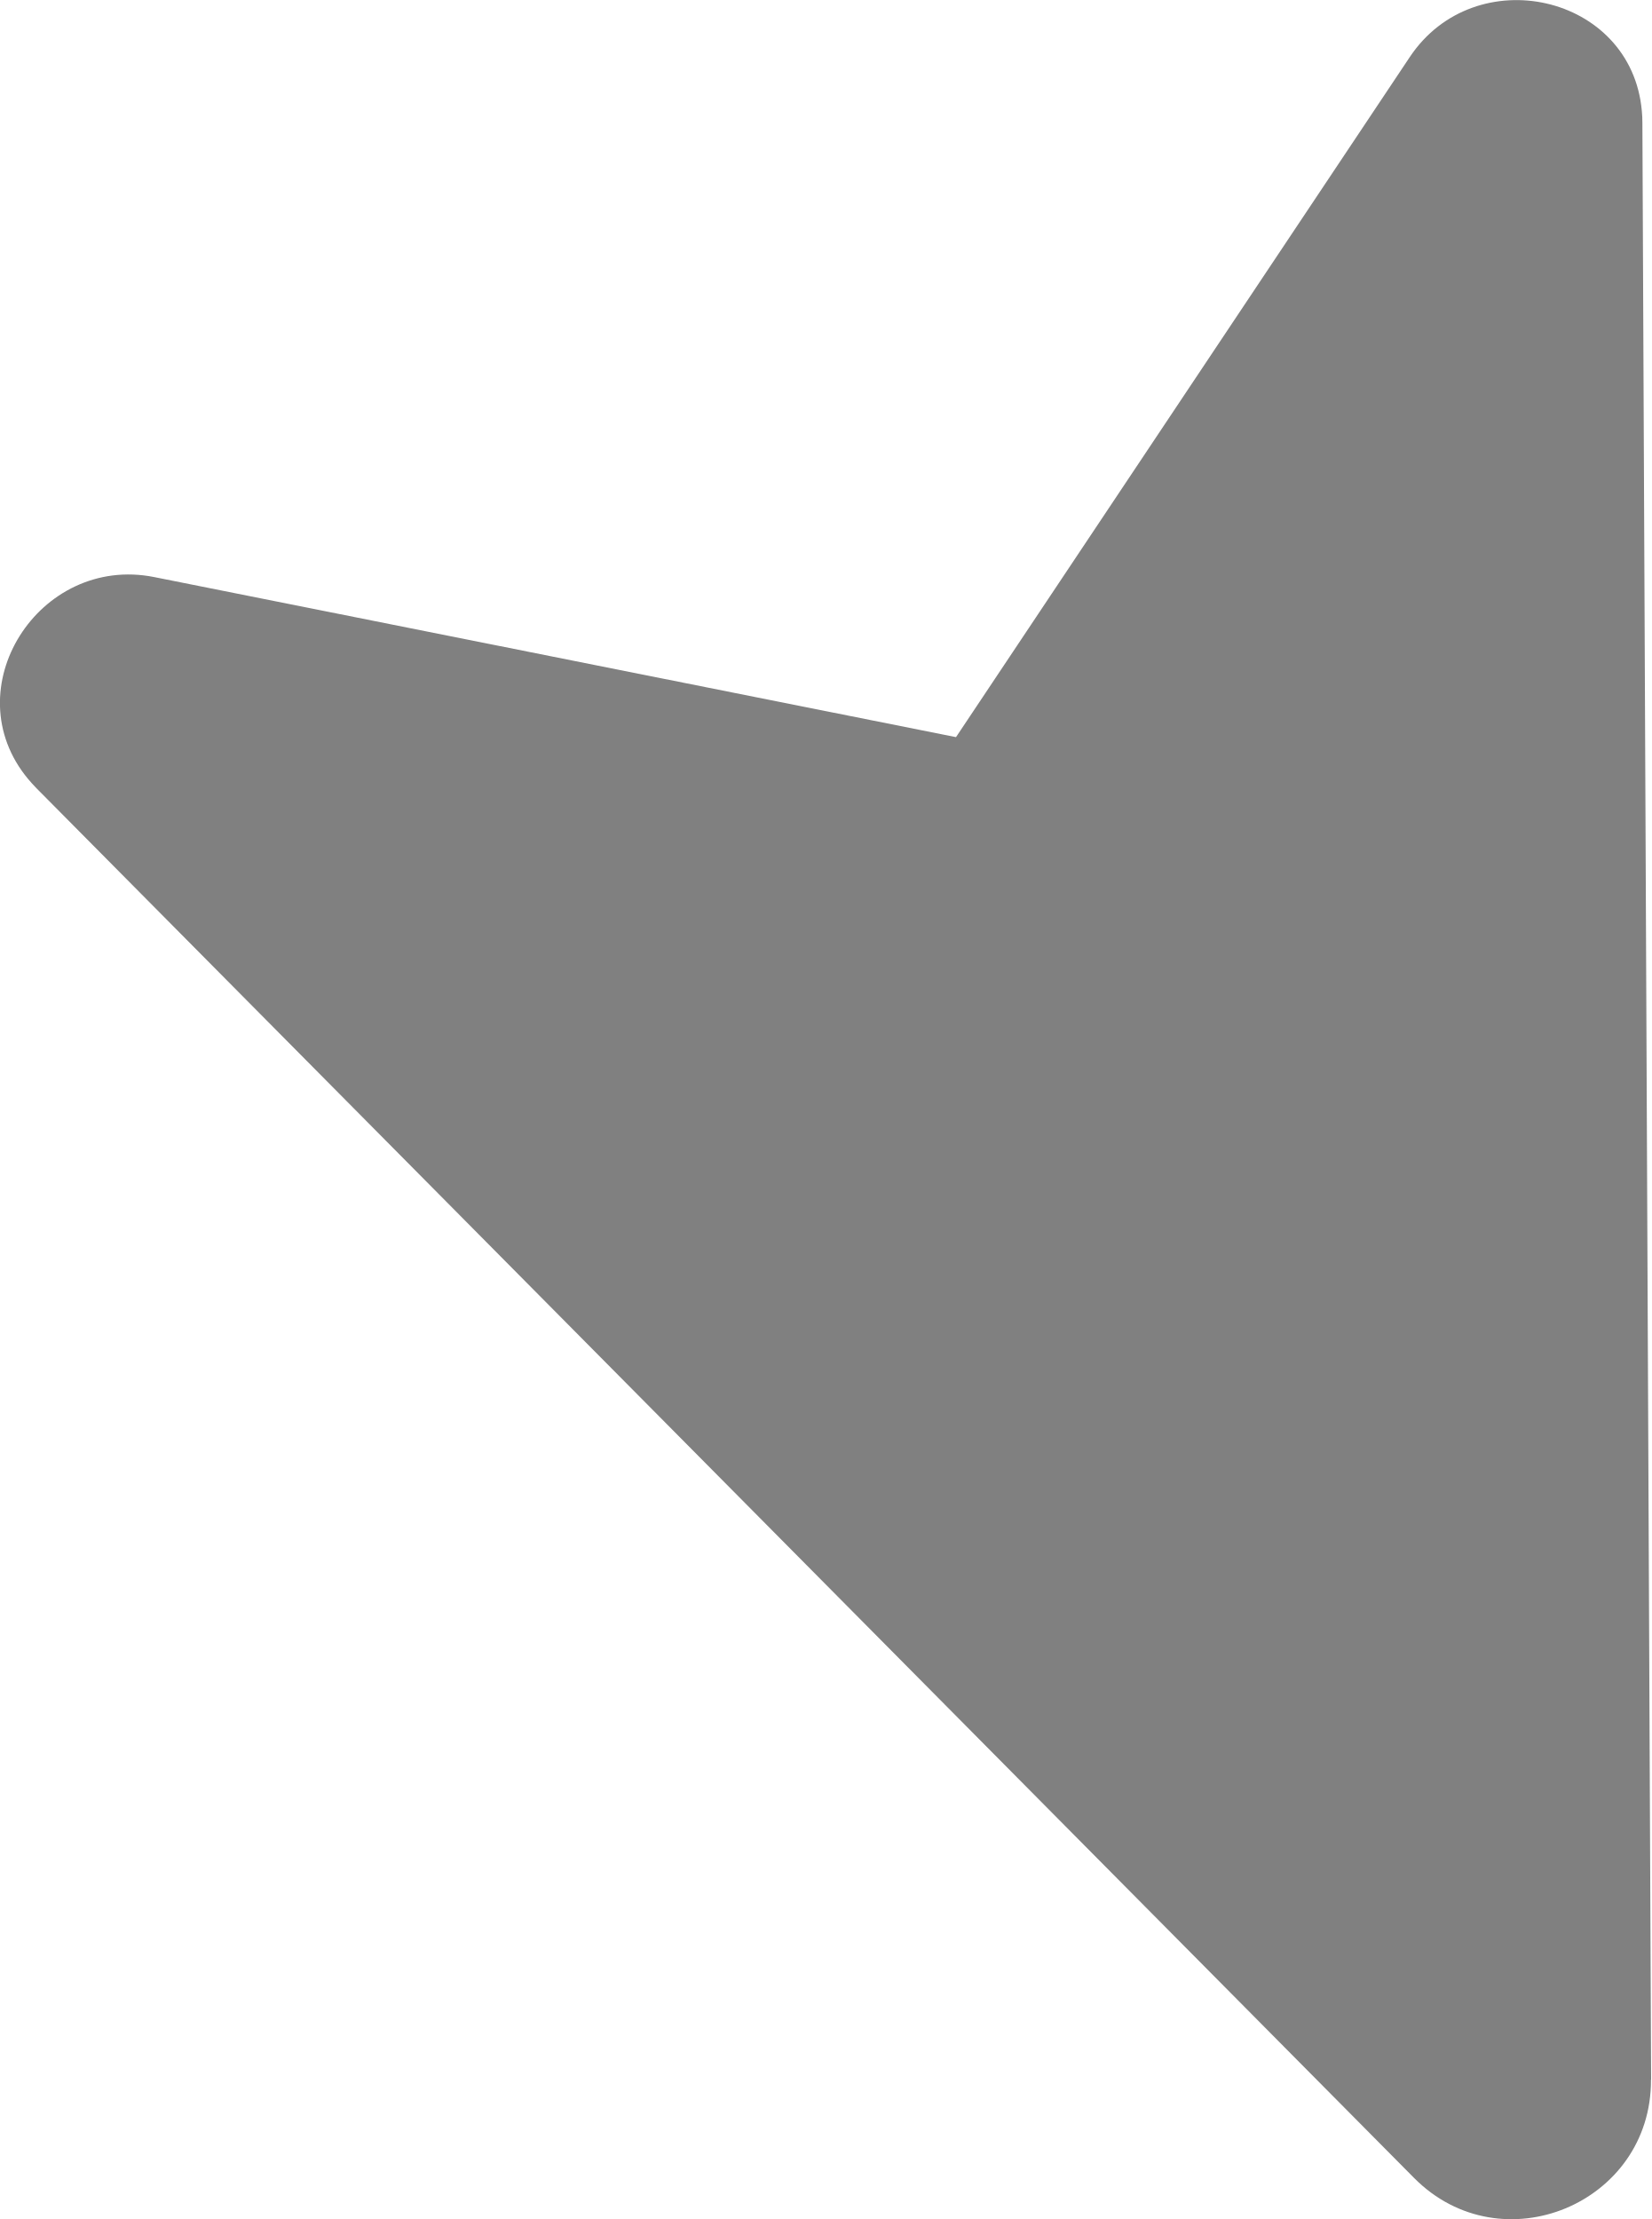
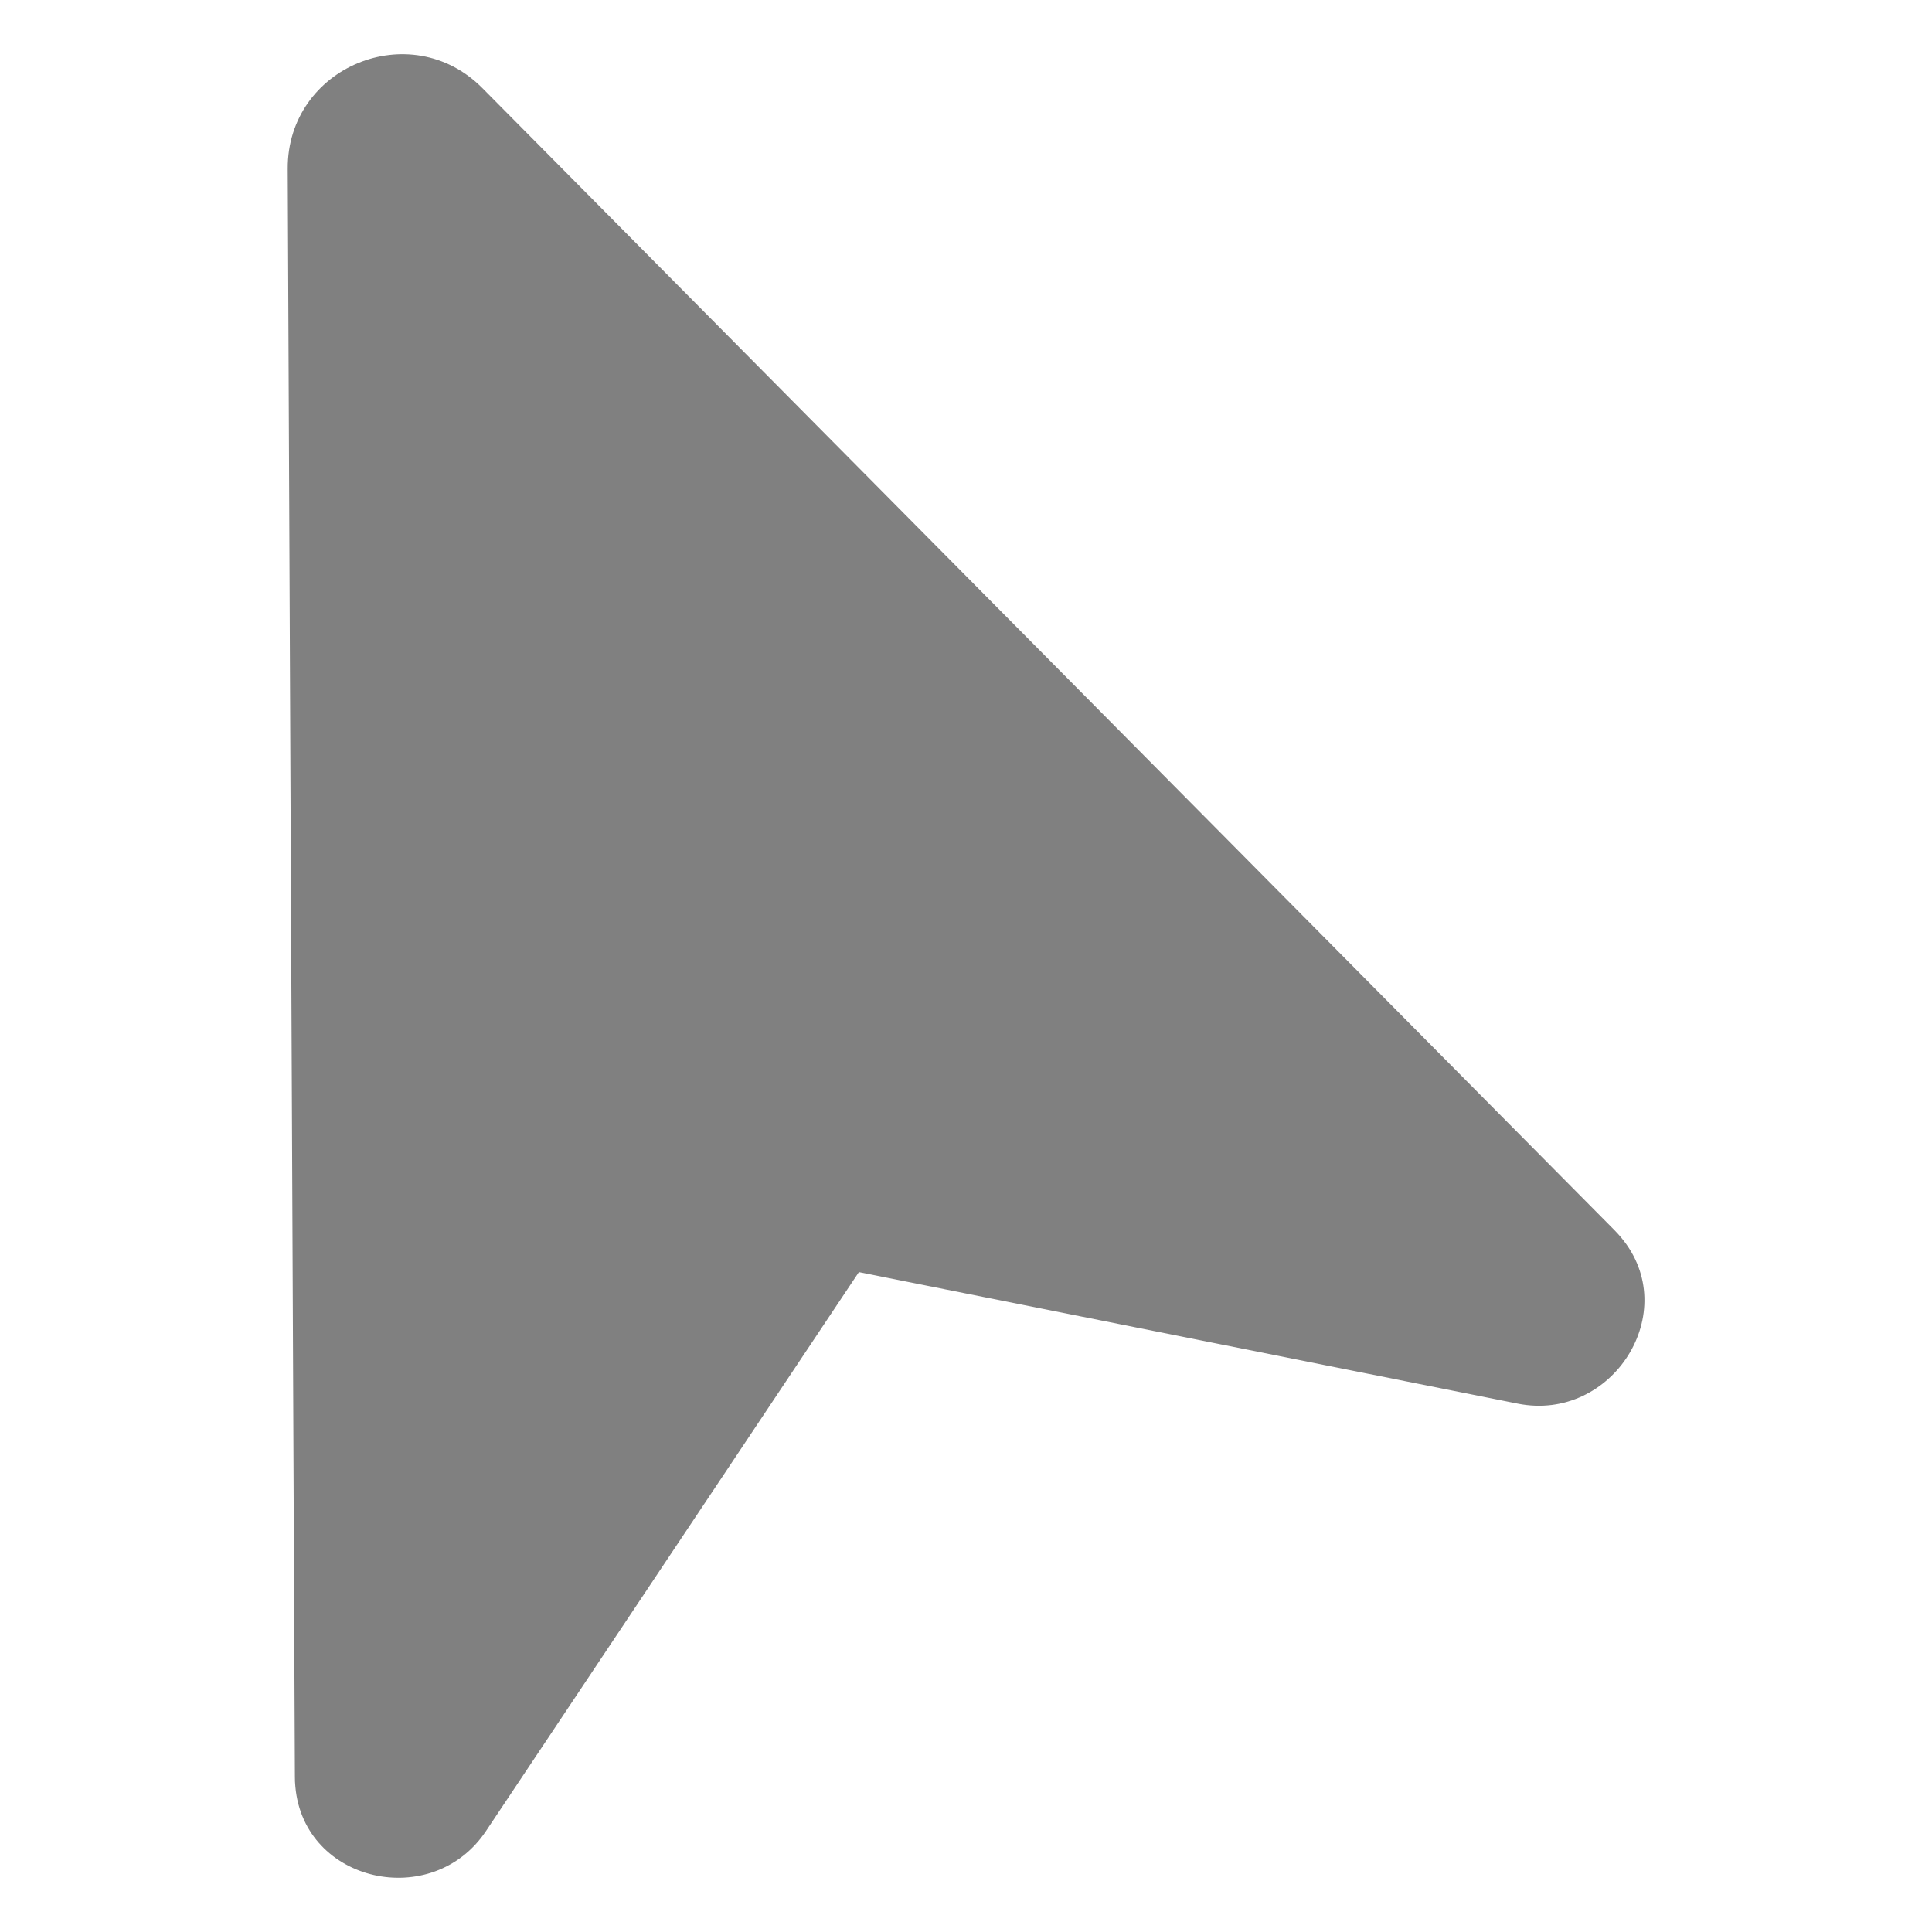
- <svg xmlns="http://www.w3.org/2000/svg" id="Layer_2" data-name="Layer 2" viewBox="0 0 117.27 157.62">
+ <svg xmlns="http://www.w3.org/2000/svg" id="Layer_2" viewBox="0 0 167 167">
  <defs>
-     <style>
-       .cls-1 {
-         fill: gray;
-       }
-     </style>
+     <style>.cls-1{fill:gray;}.cls-2{fill:none;}</style>
  </defs>
-   <g id="Layer_2-2" data-name="Layer 2">
-     <path class="cls-1" d="m117.27,147.72l-.62-138.98c0-.29-.01-.58-.04-.86-.74-8.31-11.85-10.77-16.48-3.83l-32.23,48.31-56.95-11.37c-8.18-1.63-14.29,7.96-8.94,14.36.18.22.38.43.58.64l97.84,98.71c6.2,6.26,16.87,1.84,16.83-6.97Z" />
+   <g id="Layer_3">
+     <path class="cls-1" d="m24.87,14.6l.62,138.98c0,.29.01.58.04.86.74,8.31,11.85,10.77,16.48,3.83l32.23-48.31,56.95,11.37c8.18,1.63,14.29-7.96,8.94-14.36-.18-.22-.38-.43-.58-.64L41.7,7.62c-6.2-6.26-16.87-1.84-16.83,6.97Z" />
+     <rect class="cls-2" width="167" height="167" />
  </g>
</svg>
